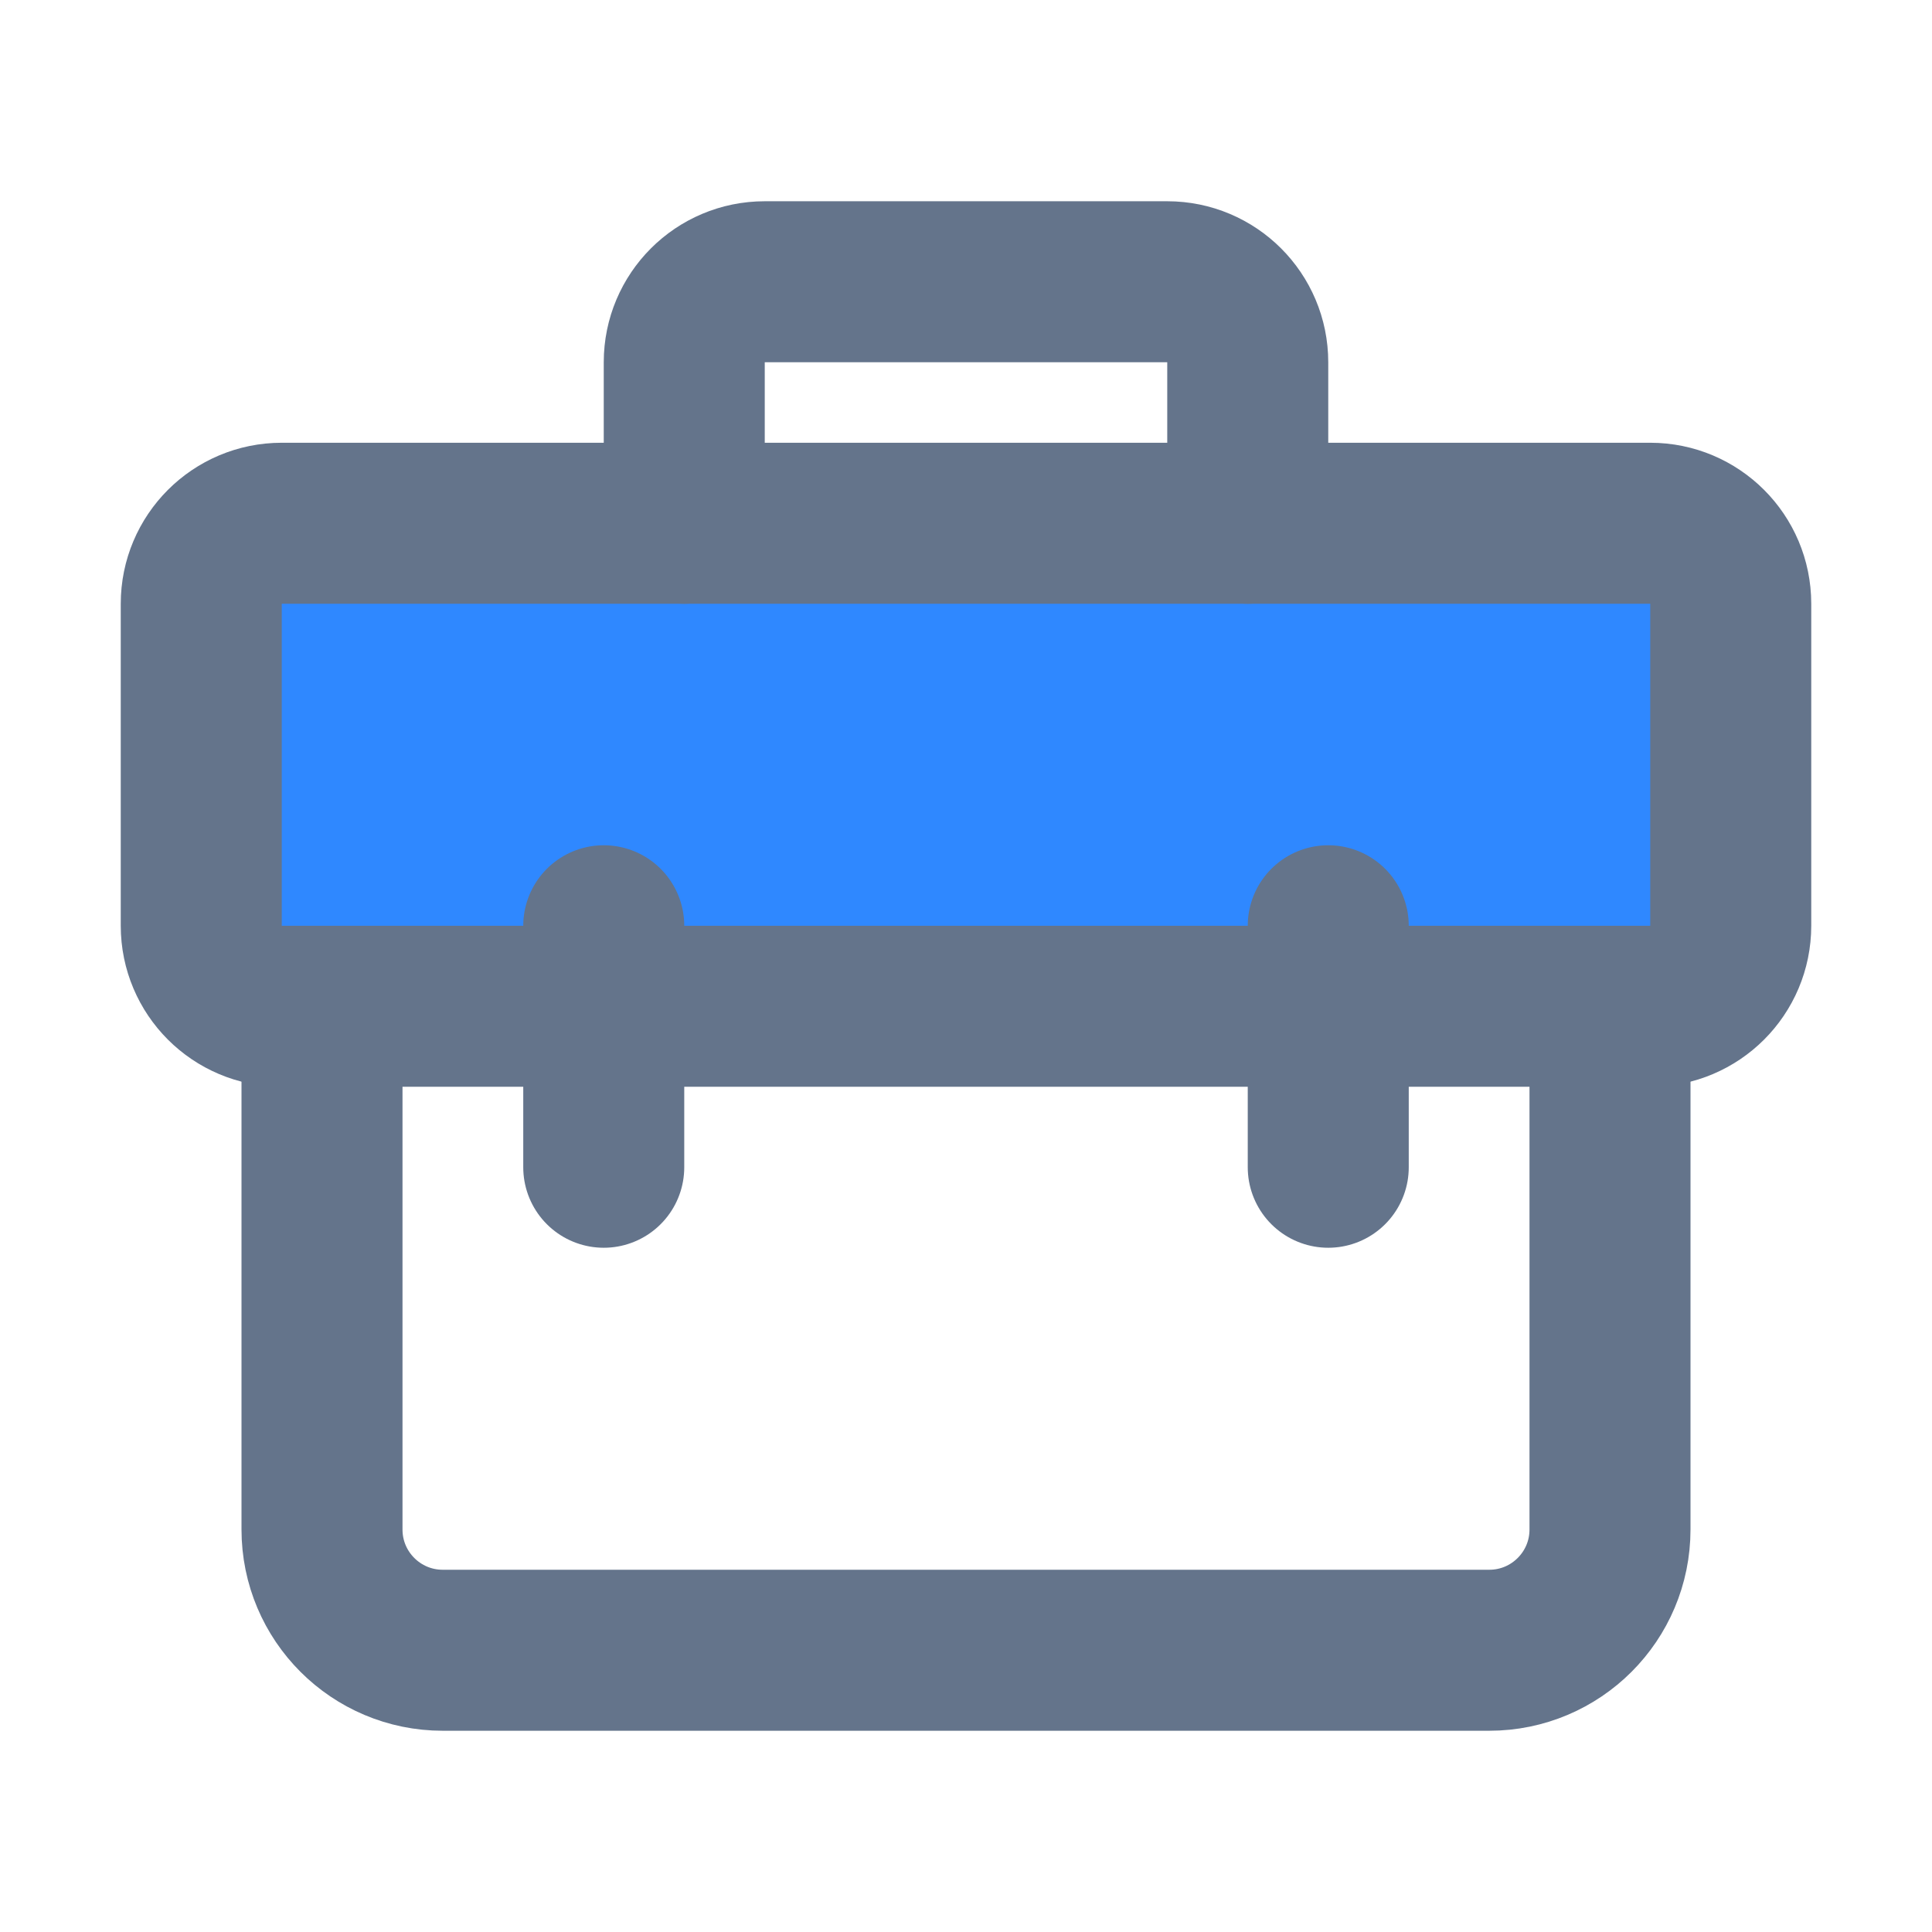
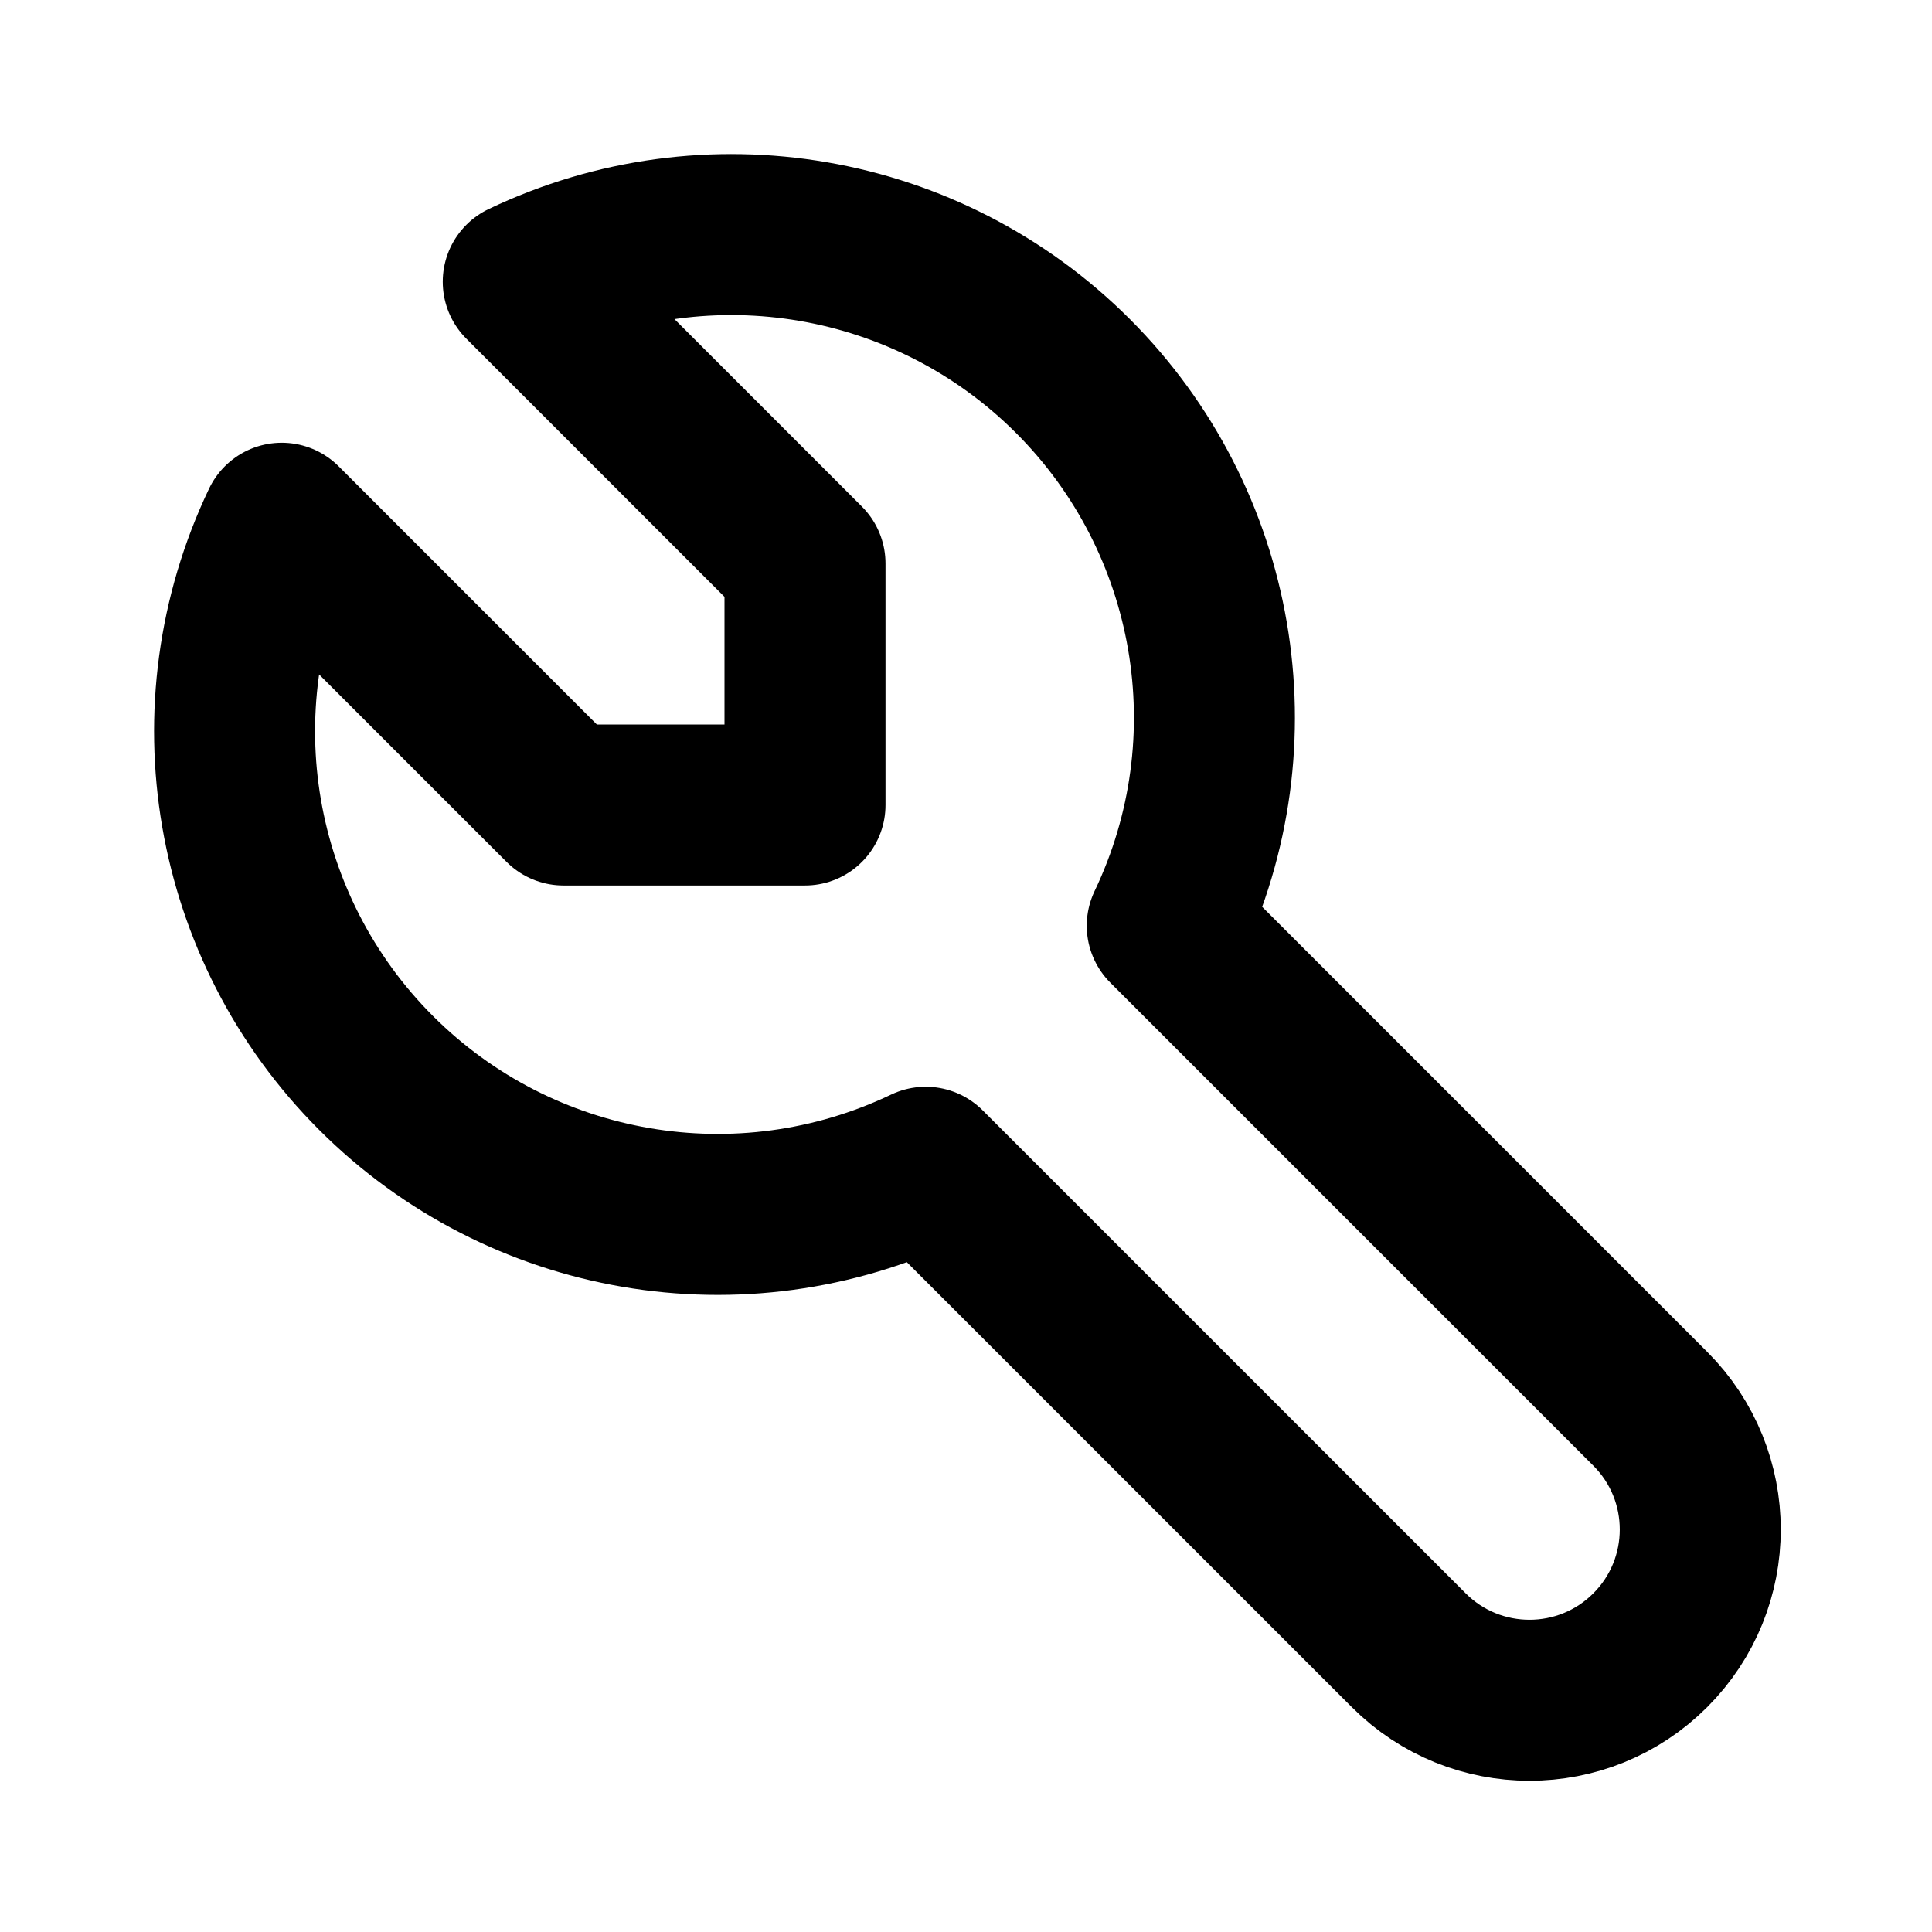
- <svg xmlns="http://www.w3.org/2000/svg" viewBox="0 0 48 48" fill="none">
-   <path d="M8 25V38C8 39.657 9.343 41 11 41H37C38.657 41 40 39.657 40 38V25" stroke="#64748B" stroke-width="4" stroke-linecap="round" stroke-linejoin="round" />
-   <path d="M5 15C5 13.895 5.895 13 7 13H41C42.105 13 43 13.895 43 15V23C43 24.105 42.105 25 41 25H7C5.895 25 5 24.105 5 23V15Z" fill="#2F88FF" stroke="#64748B" stroke-width="4" stroke-linejoin="round" />
-   <path d="M31 13V9C31 7.895 30.105 7 29 7H19C17.895 7 17 7.895 17 9V13" stroke="#64748B" stroke-width="4" stroke-linecap="round" stroke-linejoin="round" />
-   <path d="M15 23V29" stroke="#64748B" stroke-width="4" stroke-linecap="round" stroke-linejoin="round" />
-   <path d="M33 23V29" stroke="#64748B" stroke-width="4" stroke-linecap="round" stroke-linejoin="round" />
+ <svg xmlns="http://www.w3.org/2000/svg" class="icon icon-tabler icon-tabler-tool" width="24" height="24" viewBox="0 0 24 24" stroke-width="2" stroke="currentColor" fill="none" stroke-linecap="round" stroke-linejoin="round">
+   <path stroke="none" d="M0 0h24v24H0z" fill="none" />
+   <path d="M7 10h3v-3l-3.5 -3.5a6 6 0 0 1 8 8l6 6a2 2 0 0 1 -3 3l-6 -6a6 6 0 0 1 -8 -8l3.5 3.5" />
</svg>
